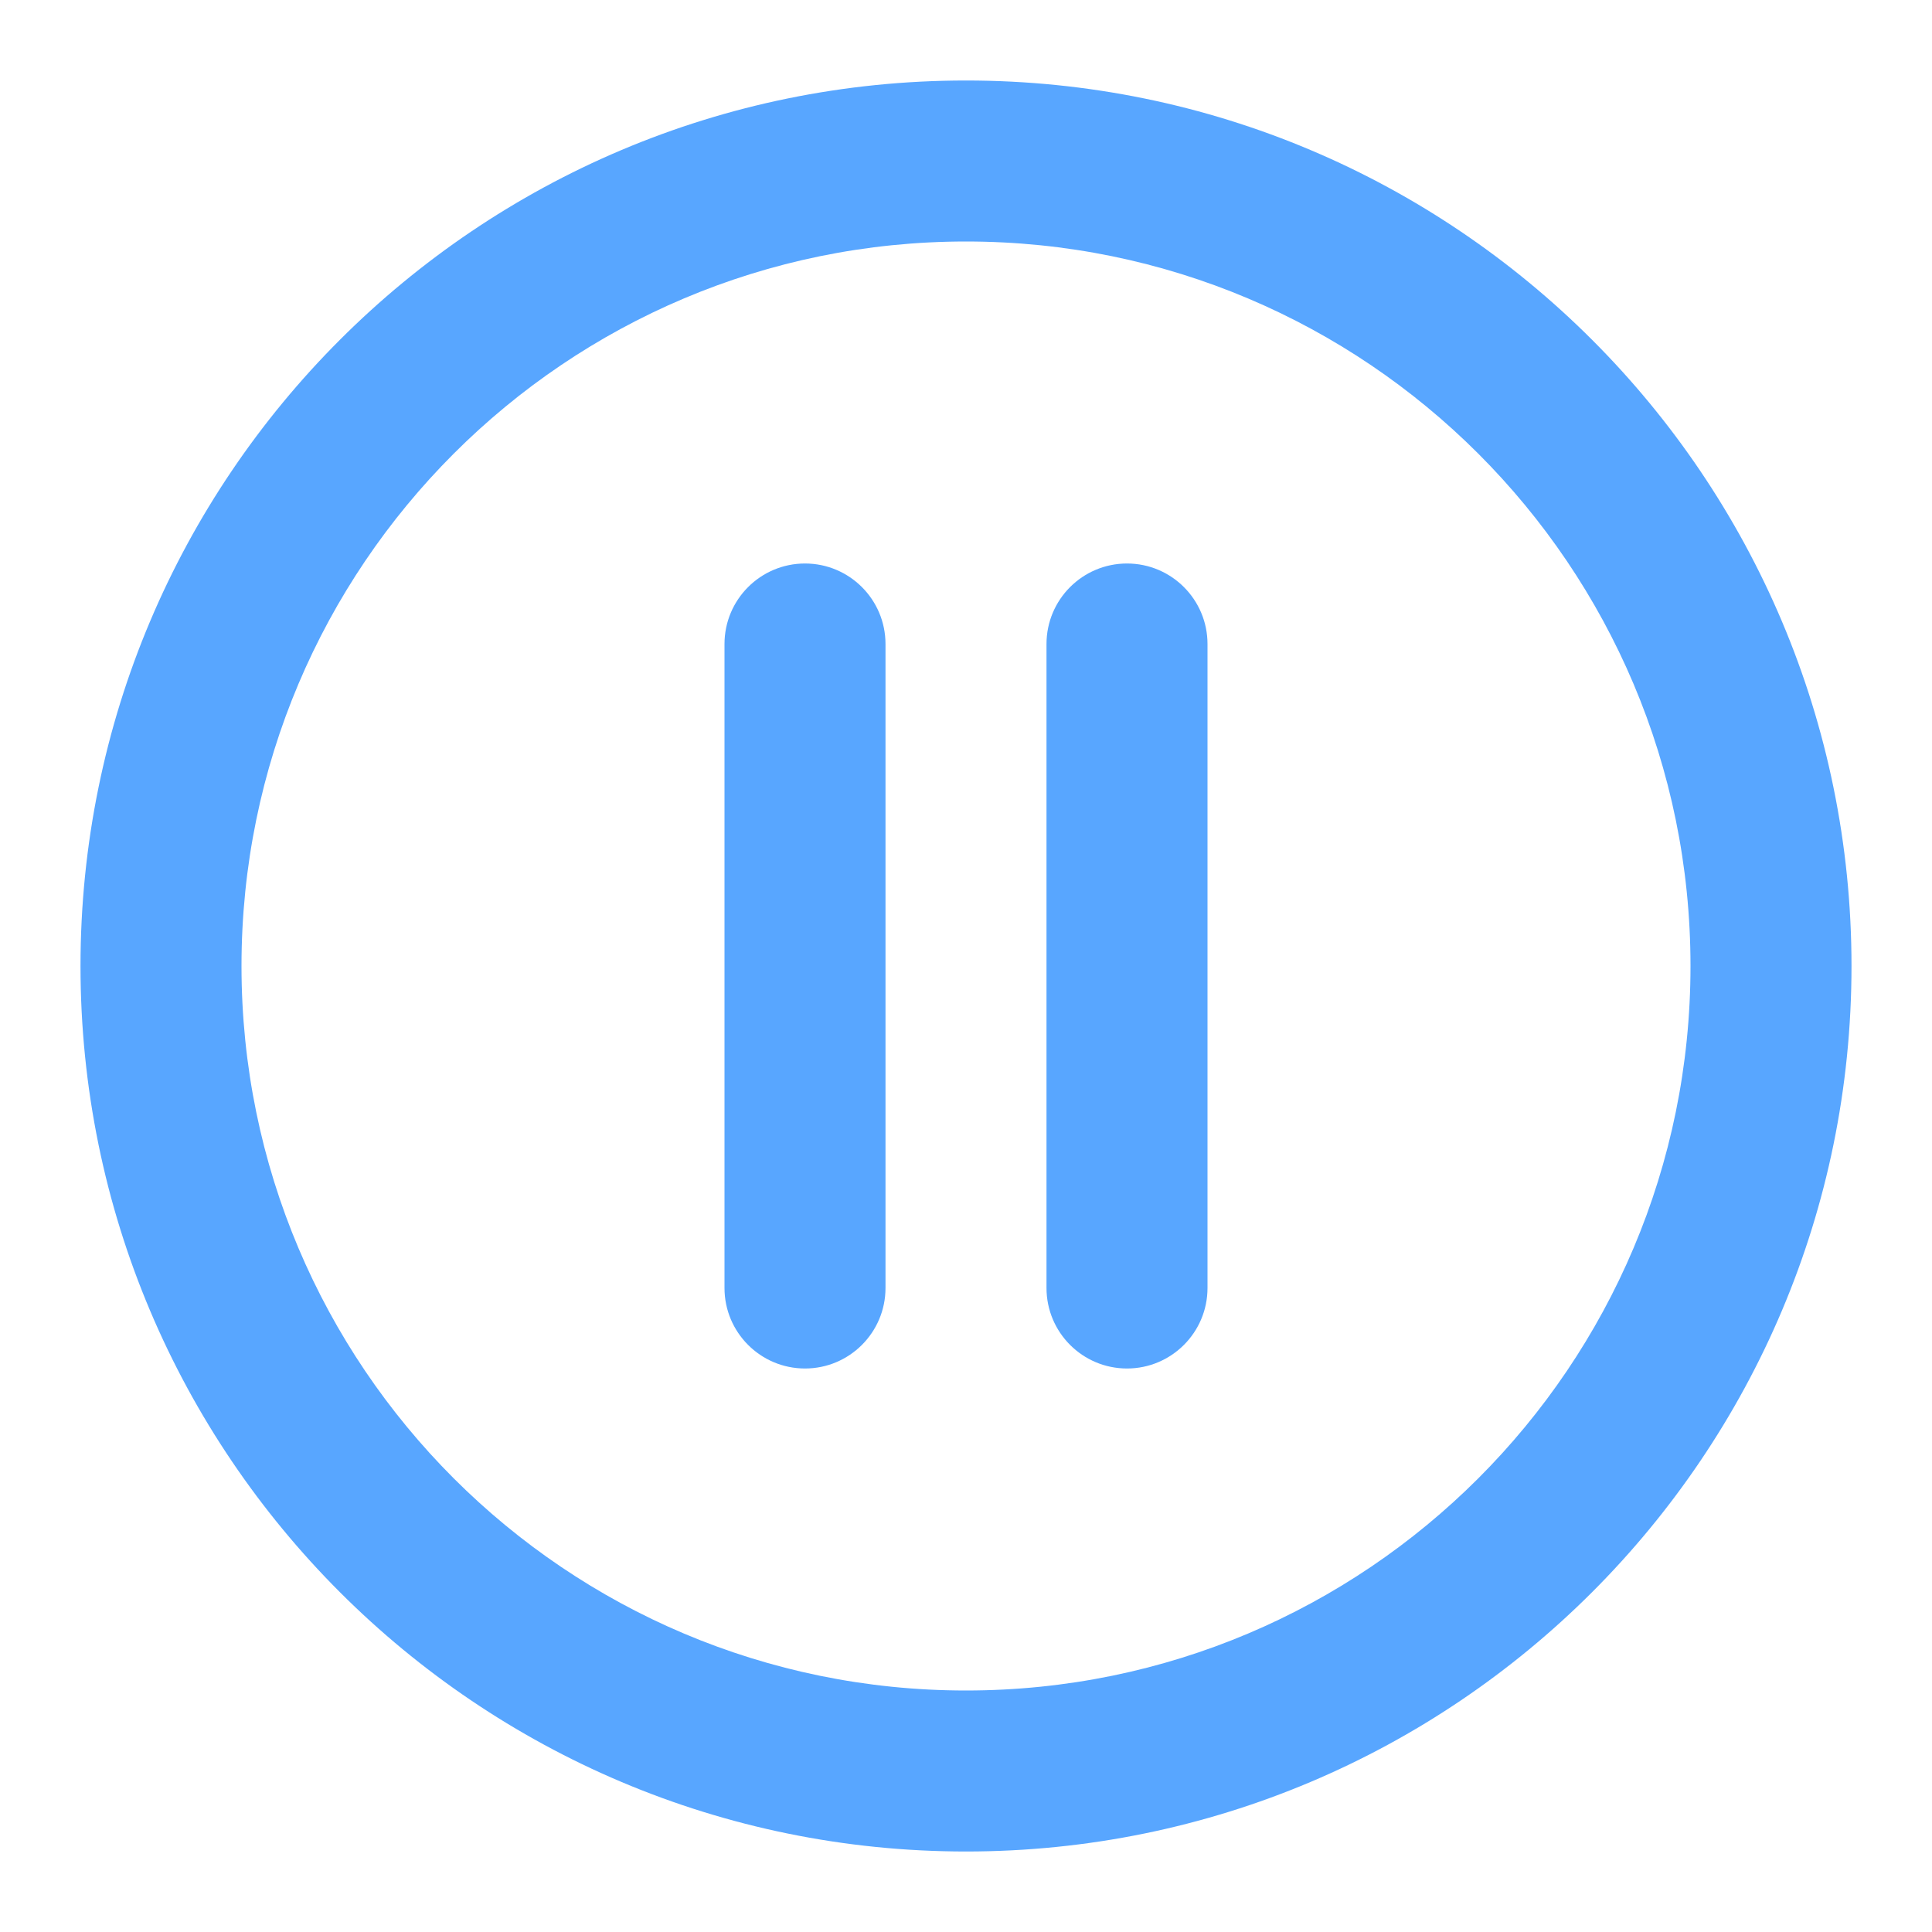
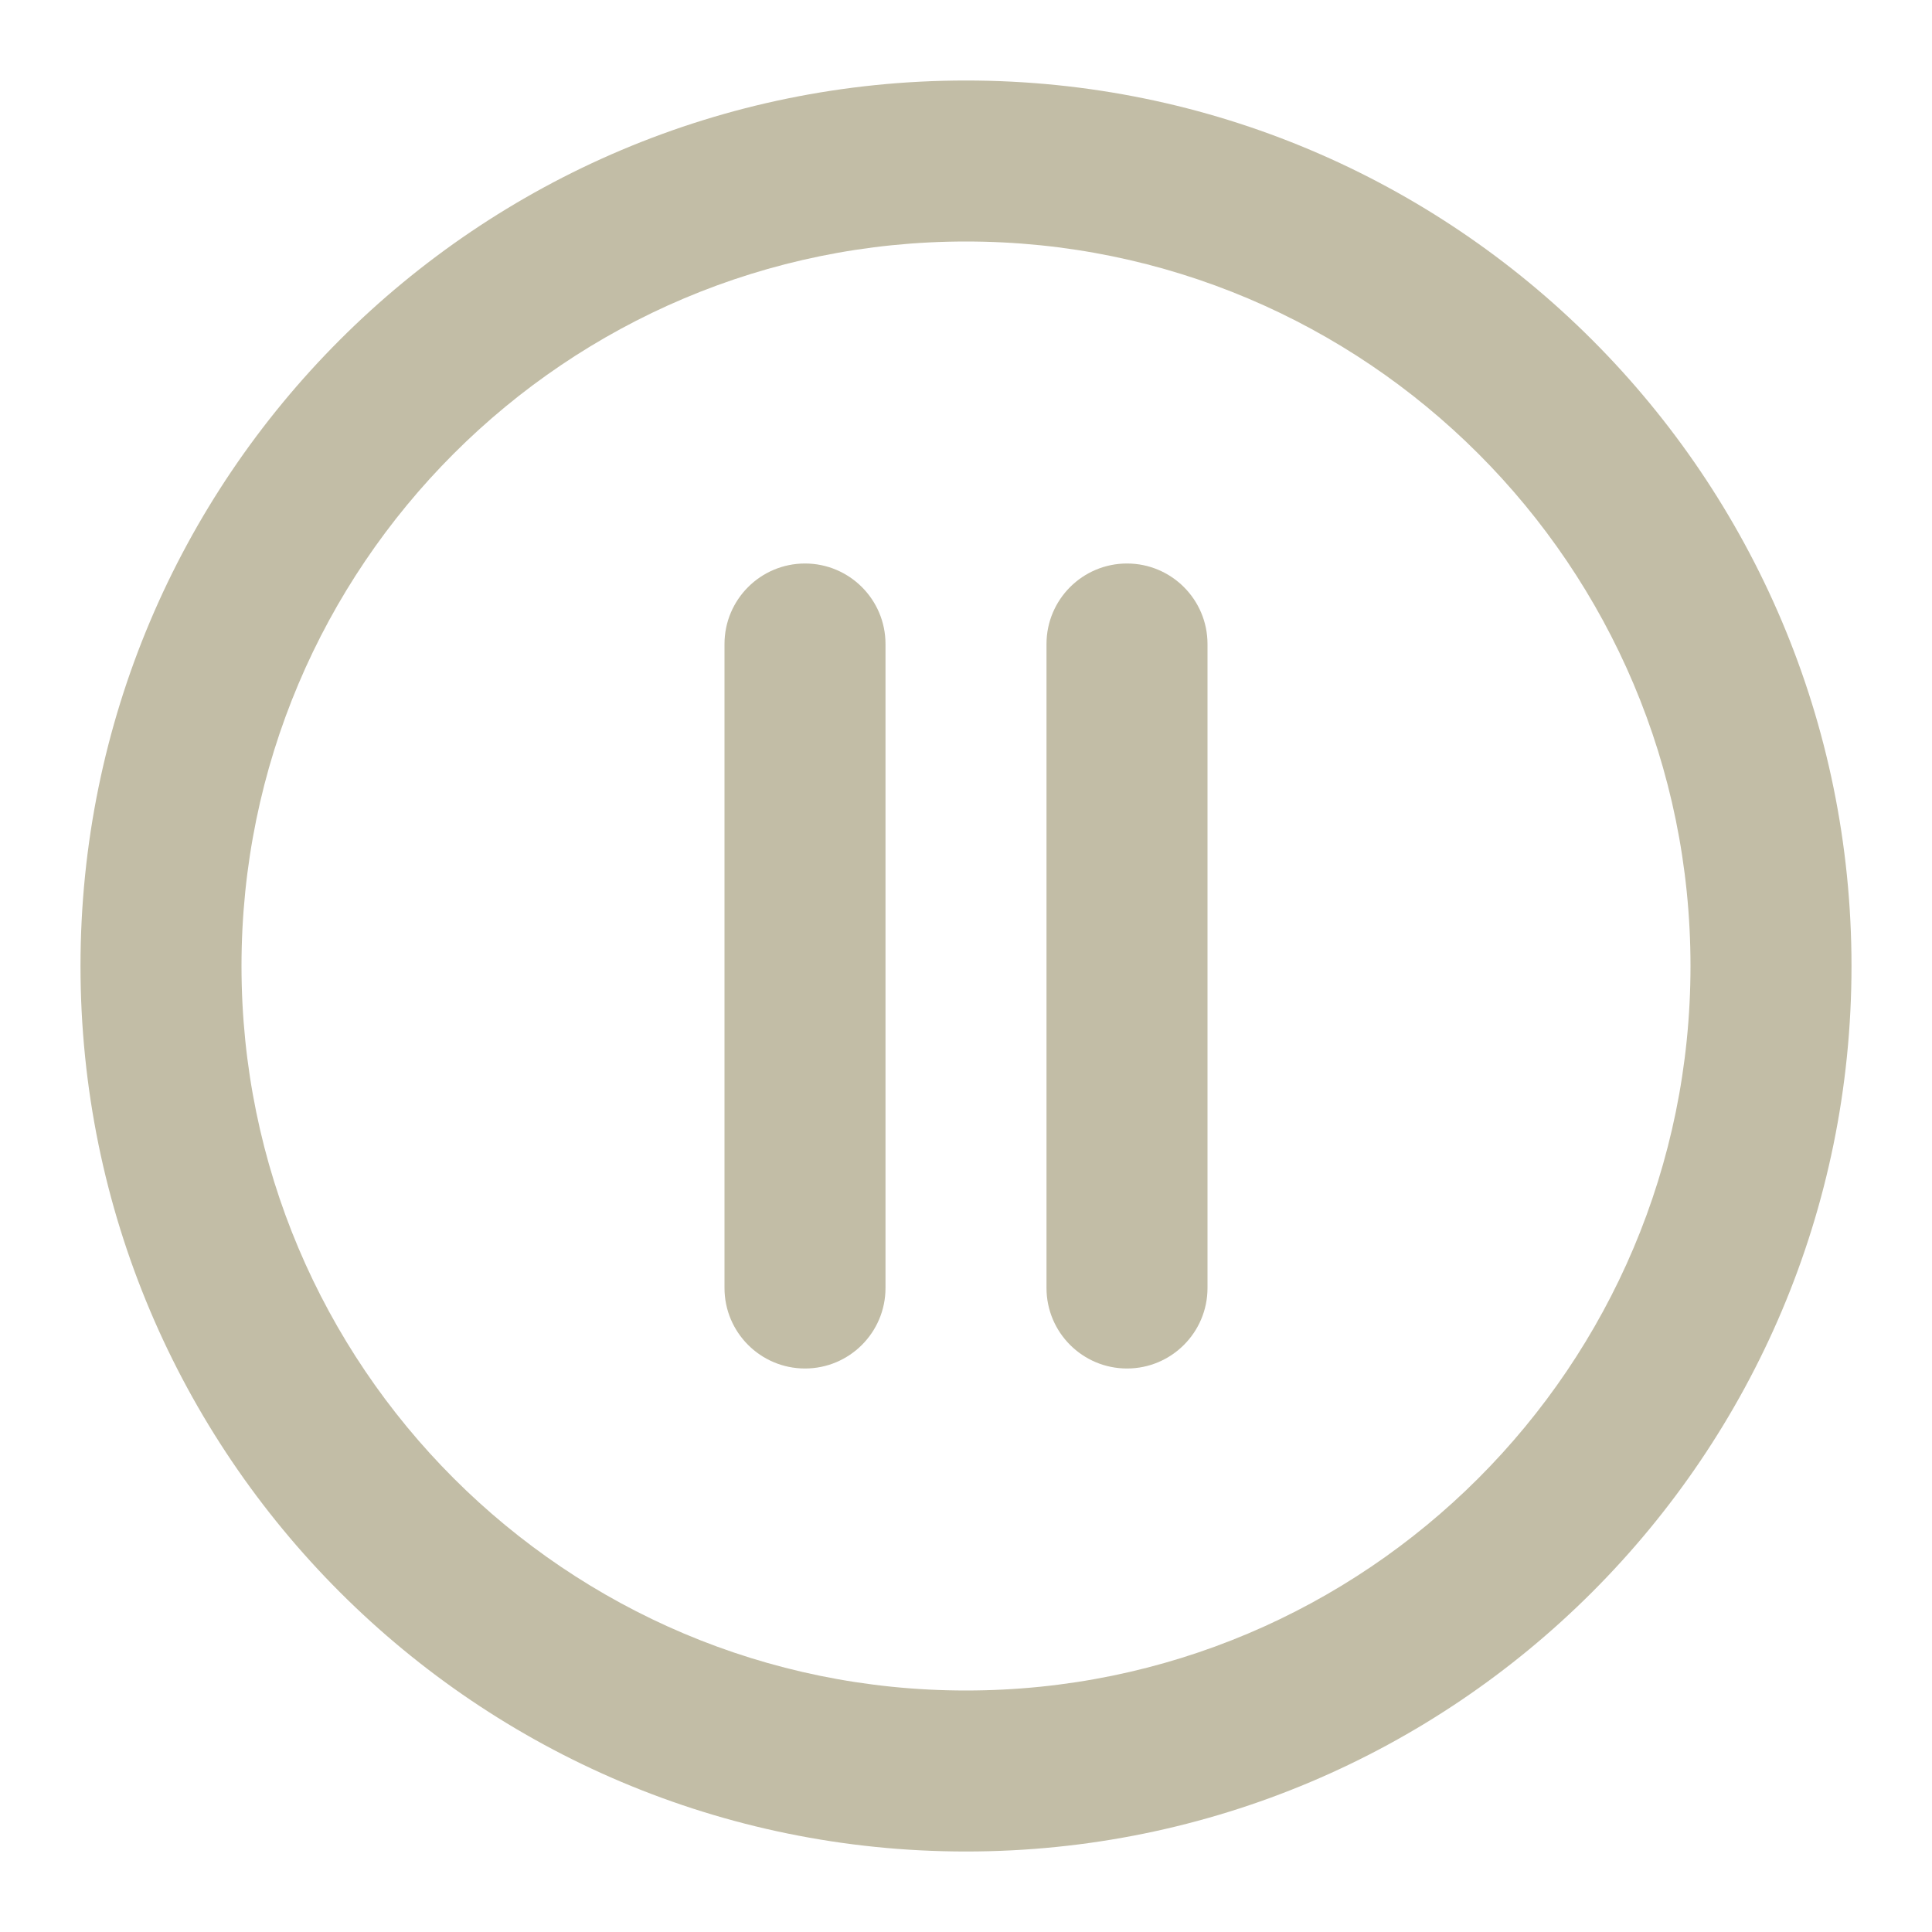
<svg xmlns="http://www.w3.org/2000/svg" width="800px" height="800px" viewBox="0 0 24 24" fill="none">
-   <path d="M10 7C10.552 7 11 7.448 11 8V16C11 16.552 10.552 17 10 17C9.448 17 9 16.552 9 16V8C9 7.448 9.448 7 10 7Z" fill="#58a6ff" />
-   <path d="M15 8C15 7.448 14.552 7 14 7C13.448 7 13 7.448 13 8V16C13 16.552 13.448 17 14 17C14.552 17 15 16.552 15 16V8Z" fill="#58a6ff" />
-   <path fill-rule="evenodd" clip-rule="evenodd" d="M1 12C1 5.925 5.925 1 12 1C18.075 1 23 5.925 23 12C23 18.075 18.075 23 12 23C5.925 23 1 18.075 1 12ZM12 3C7.029 3 3 7.029 3 12C3 16.971 7.029 21 12 21C16.971 21 21 16.971 21 12C21 7.029 16.971 3 12 3Z" fill="#58a6ff" />
+   <path d="M10 7C10.552 7 11 7.448 11 8V16C11 16.552 10.552 17 10 17C9.448 17 9 16.552 9 16V8C9 7.448 9.448 7 10 7Z" fill="#c2bda6" />
+   <path d="M15 8C15 7.448 14.552 7 14 7C13.448 7 13 7.448 13 8V16C13 16.552 13.448 17 14 17C14.552 17 15 16.552 15 16V8Z" fill="#c2bda6" />
+   <path fill-rule="evenodd" clip-rule="evenodd" d="M1 12C1 5.925 5.925 1 12 1C18.075 1 23 5.925 23 12C23 18.075 18.075 23 12 23C5.925 23 1 18.075 1 12ZM12 3C7.029 3 3 7.029 3 12C3 16.971 7.029 21 12 21C16.971 21 21 16.971 21 12C21 7.029 16.971 3 12 3Z" fill="#c2bda6" />
</svg>
